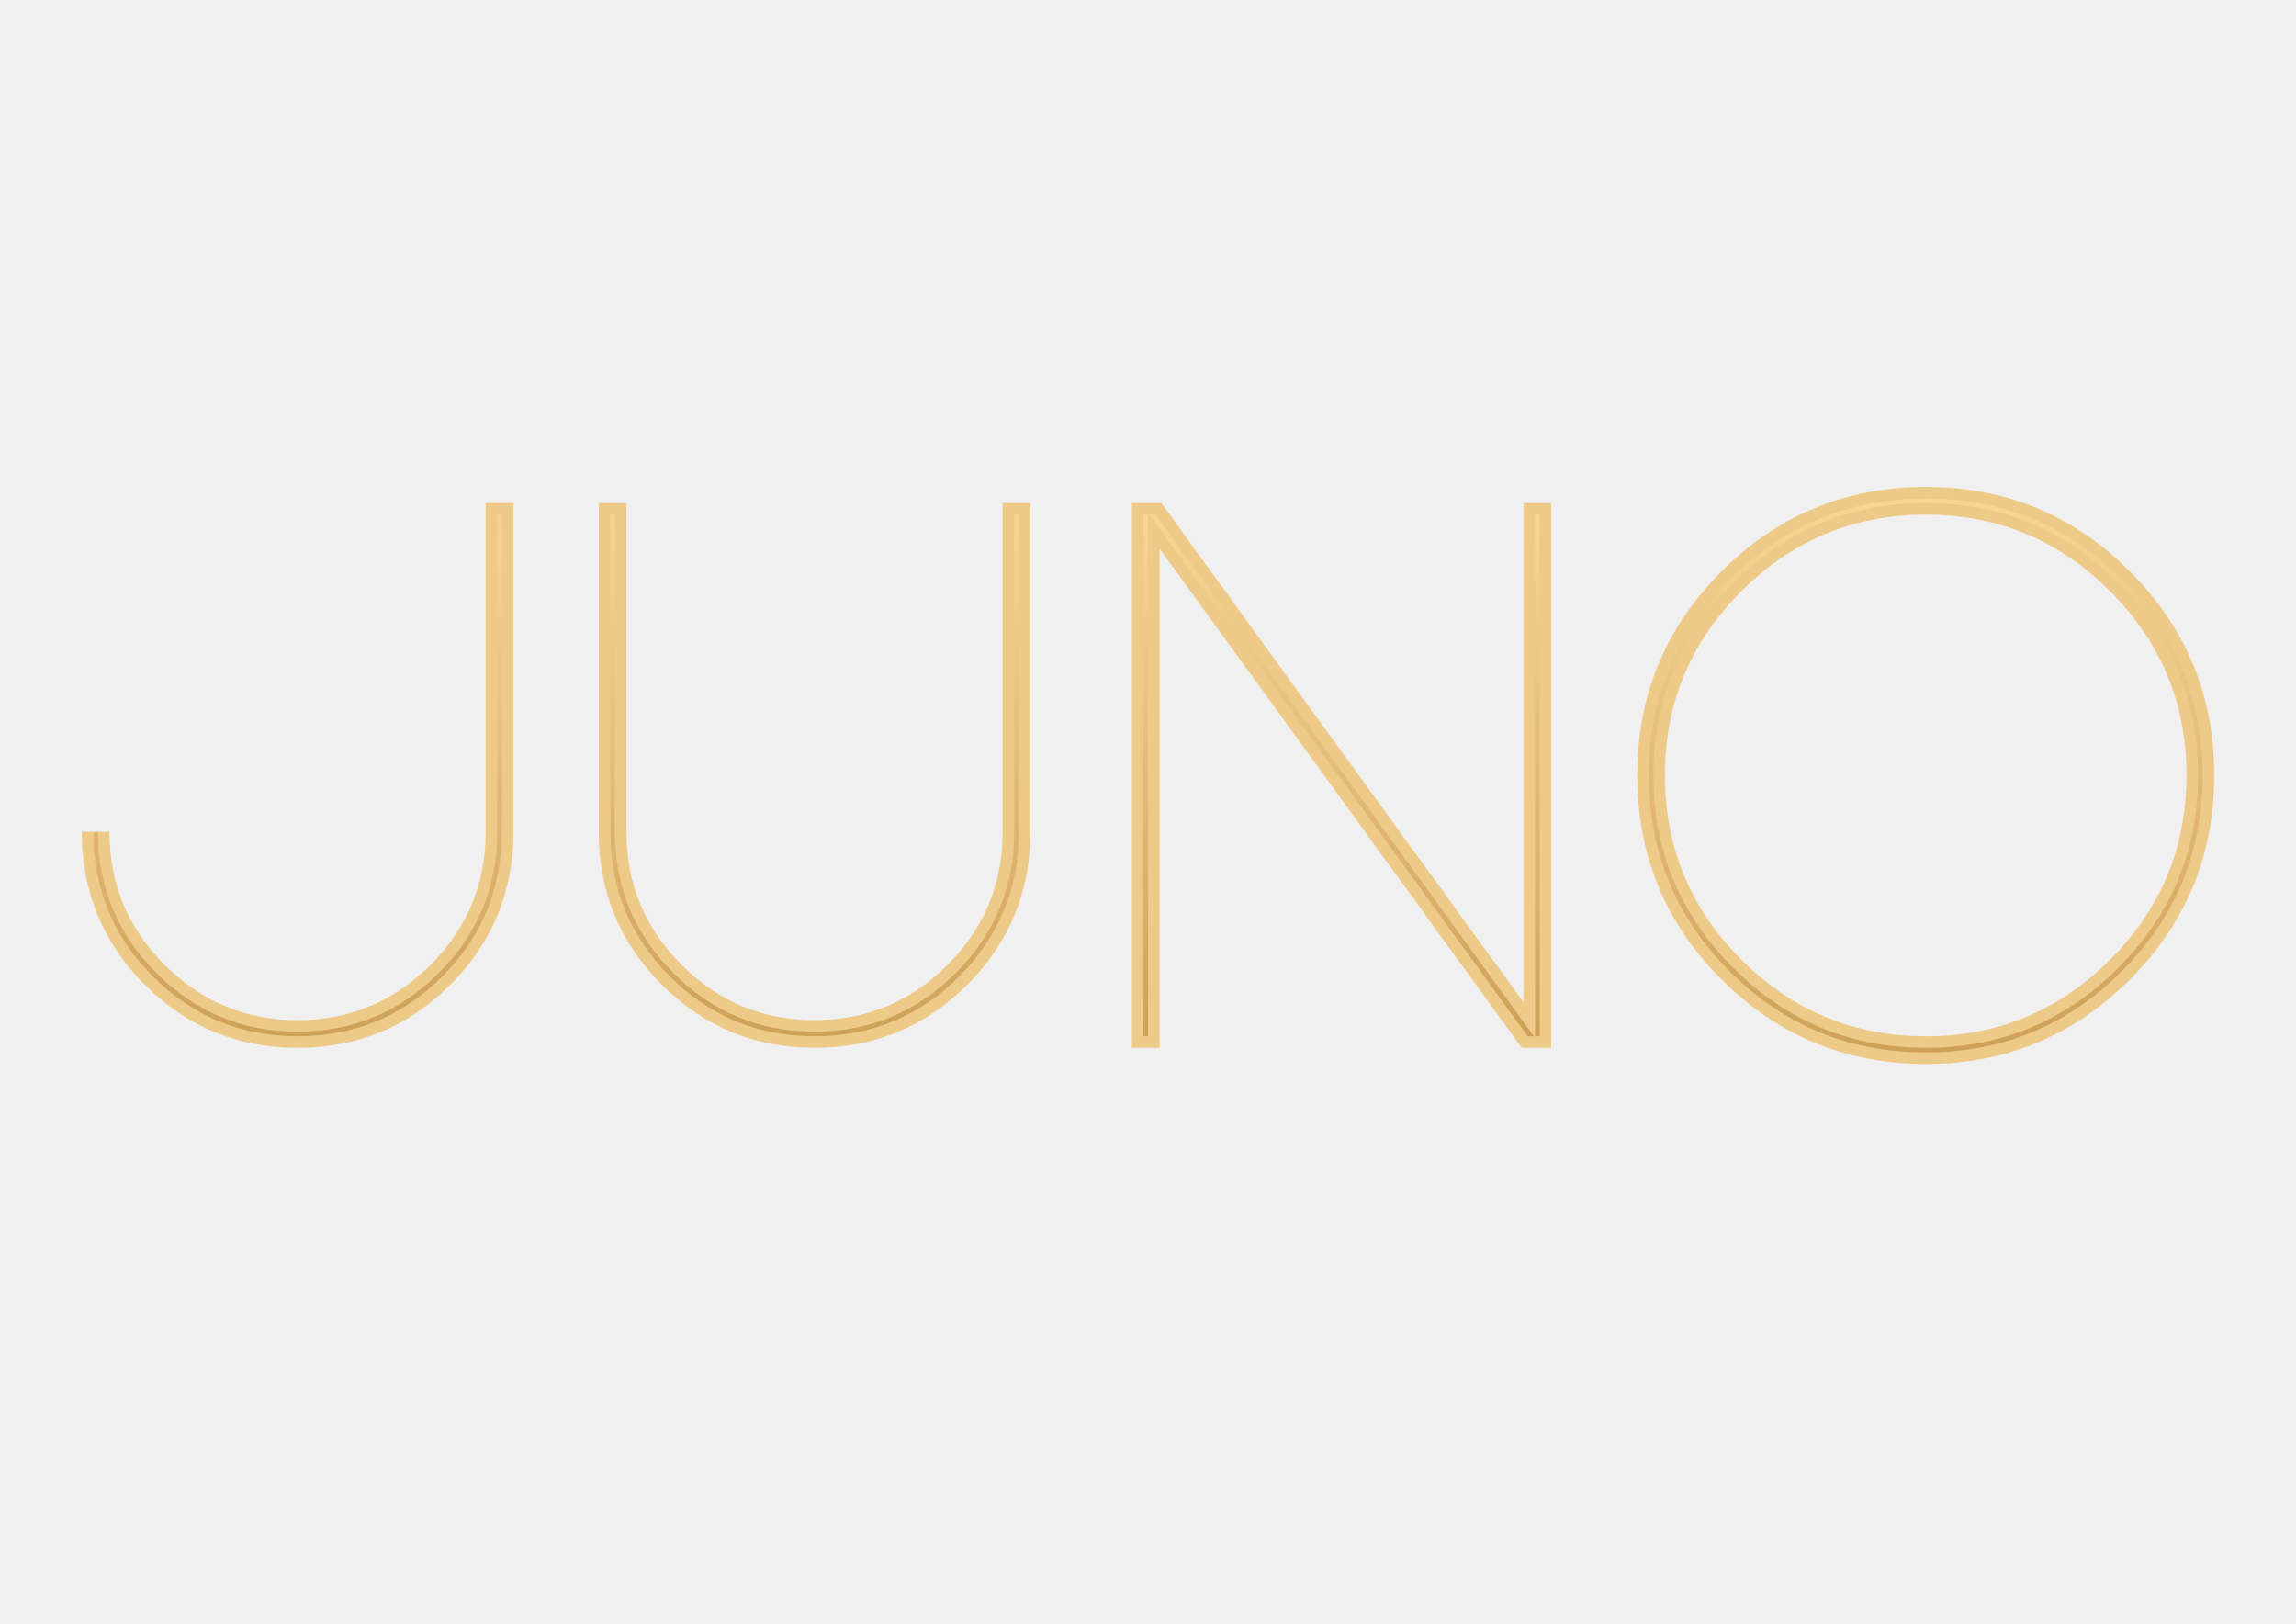
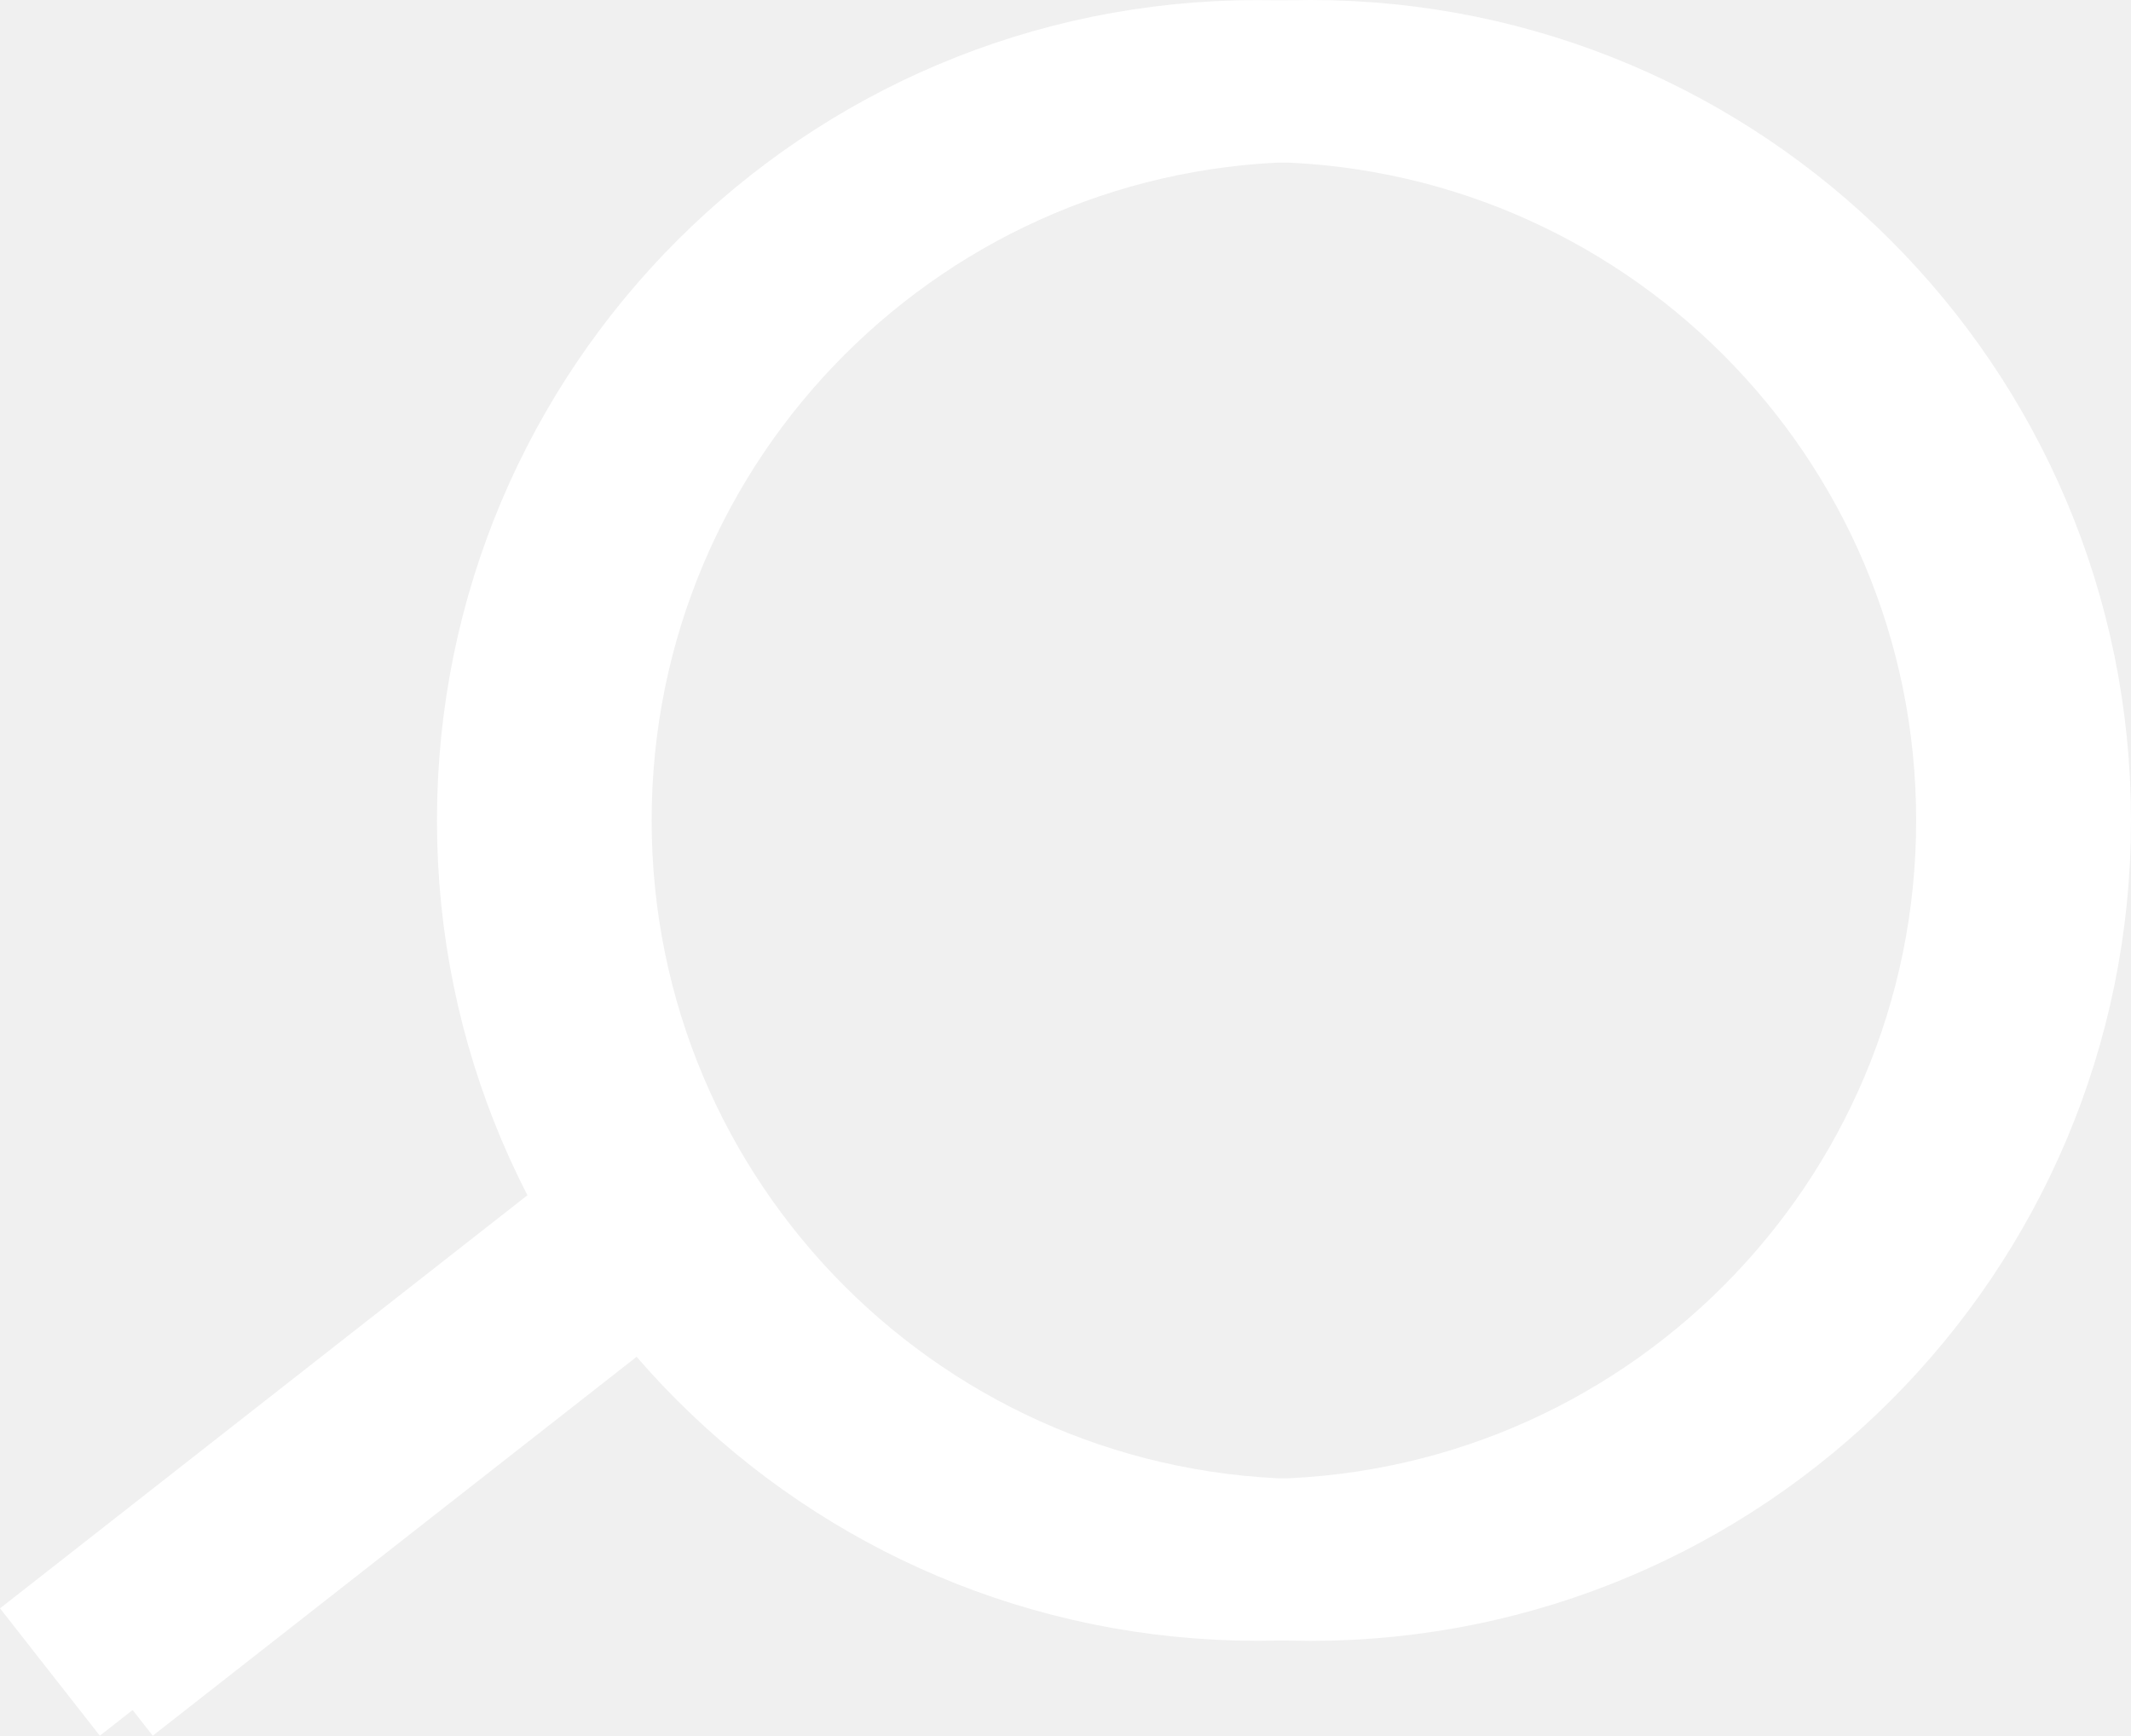
- <svg xmlns="http://www.w3.org/2000/svg" version="1.1" id="Layer_1" x="0px" y="0px" width="1190.551px" height="841.89px" viewBox="0 0 1190.551 841.89" enable-background="new 0 0 1190.551 841.89" xml:space="preserve">
-   <g>
-     <linearGradient id="SVGID_1_" gradientUnits="userSpaceOnUse" x1="154.307" y1="540.246" x2="154.307" y2="263.8">
-       <stop offset="0" style="stop-color:#CEA058" />
-       <stop offset="1" style="stop-color:#F7D696" />
-     </linearGradient>
-     <path fill="url(#SVGID_1_)" stroke="#EECA88" stroke-width="6" stroke-miterlimit="10" d="M45.403,431.341   c0,30.158,10.609,55.85,31.833,77.07c21.22,21.227,46.913,31.834,77.073,31.834c30.158,0,55.846-10.607,77.07-31.834   c21.22-21.221,31.833-46.912,31.833-77.07V263.8h-8.377v167.542c0,27.703-9.833,51.387-29.488,71.037   c-19.66,19.66-43.341,29.49-71.038,29.49c-27.704,0-51.384-9.83-71.041-29.49c-19.66-19.65-29.488-43.334-29.488-71.037" />
-     <linearGradient id="SVGID_2_" gradientUnits="userSpaceOnUse" x1="422.373" y1="540.246" x2="422.373" y2="263.8">
-       <stop offset="0" style="stop-color:#CEA058" />
-       <stop offset="1" style="stop-color:#F7D696" />
-     </linearGradient>
-     <path fill="url(#SVGID_2_)" stroke="#EECA88" stroke-width="6" stroke-miterlimit="10" d="M313.469,431.341V263.8h8.377v167.542   c0,27.703,9.828,51.387,29.488,71.037c19.654,19.66,43.337,29.49,71.041,29.49c27.694,0,51.377-9.83,71.038-29.49   c19.656-19.65,29.488-43.334,29.488-71.037V263.8h8.377v167.542c0,30.158-10.613,55.85-31.833,77.07   c-21.225,21.227-46.912,31.834-77.07,31.834c-30.158,0-55.85-10.607-77.07-31.834C324.079,487.191,313.469,461.5,313.469,431.341z" />
-     <linearGradient id="SVGID_3_" gradientUnits="userSpaceOnUse" x1="695.633" y1="540.246" x2="695.633" y2="263.8">
-       <stop offset="0" style="stop-color:#CEA058" />
-       <stop offset="1" style="stop-color:#F7D696" />
-     </linearGradient>
-     <path fill="url(#SVGID_3_)" stroke="#EECA88" stroke-width="6" stroke-miterlimit="10" d="M598.288,275.192v265.053h-8.377V263.8   h10.725l192.342,265.053V263.8h8.377v276.446H790.63L598.288,275.192z" />
-     <linearGradient id="SVGID_4_" gradientUnits="userSpaceOnUse" x1="998.548" y1="548.626" x2="998.548" y2="255.425">
-       <stop offset="0" style="stop-color:#CEA058" />
-       <stop offset="1" style="stop-color:#F7D696" />
-     </linearGradient>
-     <path fill="url(#SVGID_4_)" stroke="#EECA88" stroke-width="6" stroke-miterlimit="10" d="M1102.257,298.314   c28.594,28.598,42.892,63.112,42.892,103.541c0,40.666-14.298,75.287-42.892,103.878c-28.598,28.6-63.11,42.893-103.543,42.893   c-40.66,0-75.284-14.293-103.877-42.893c-28.599-28.592-42.89-63.213-42.89-103.878c0-40.429,14.291-74.943,42.89-103.541   c28.593-28.594,63.217-42.89,103.877-42.89C1039.146,255.425,1073.659,269.721,1102.257,298.314z M998.714,263.802   c-38.201,0-70.818,13.517-97.845,40.542c-27.035,27.034-40.545,59.537-40.545,97.509c0,38.203,13.513,70.82,40.545,97.845   c27.026,27.035,59.644,40.547,97.845,40.547c37.974,0,70.479-13.512,97.509-40.547c27.027-27.025,40.546-59.643,40.546-97.845   c0-37.973-13.521-70.478-40.546-97.509C1069.193,277.317,1036.687,263.802,998.714,263.802z" />
-   </g>
+ <svg xmlns="http://www.w3.org/2000/svg" version="1.1" id="Layer_1" x="0px" y="0px" width="26.335px" height="21.454px" viewBox="0 0 26.335 21.454" enable-background="new 0 0 26.335 21.454" xml:space="preserve">
+   <circle fill="none" stroke="#FFFFFF" stroke-width="2" stroke-miterlimit="10" cx="16.194" cy="10.141" r="9.141" />
+   <line fill="none" stroke="#FFFFFF" stroke-width="2" stroke-miterlimit="10" x1="8.474" y1="15.025" x2="1.271" y2="20.667" />
+   <circle fill="none" stroke="#FFFFFF" stroke-width="2" stroke-miterlimit="10" cx="15.54" cy="10.141" r="9.14" />
+   <line fill="none" stroke="#FFFFFF" stroke-width="2" stroke-miterlimit="10" x1="7.819" y1="15.025" x2="0.617" y2="20.667" />
</svg>
